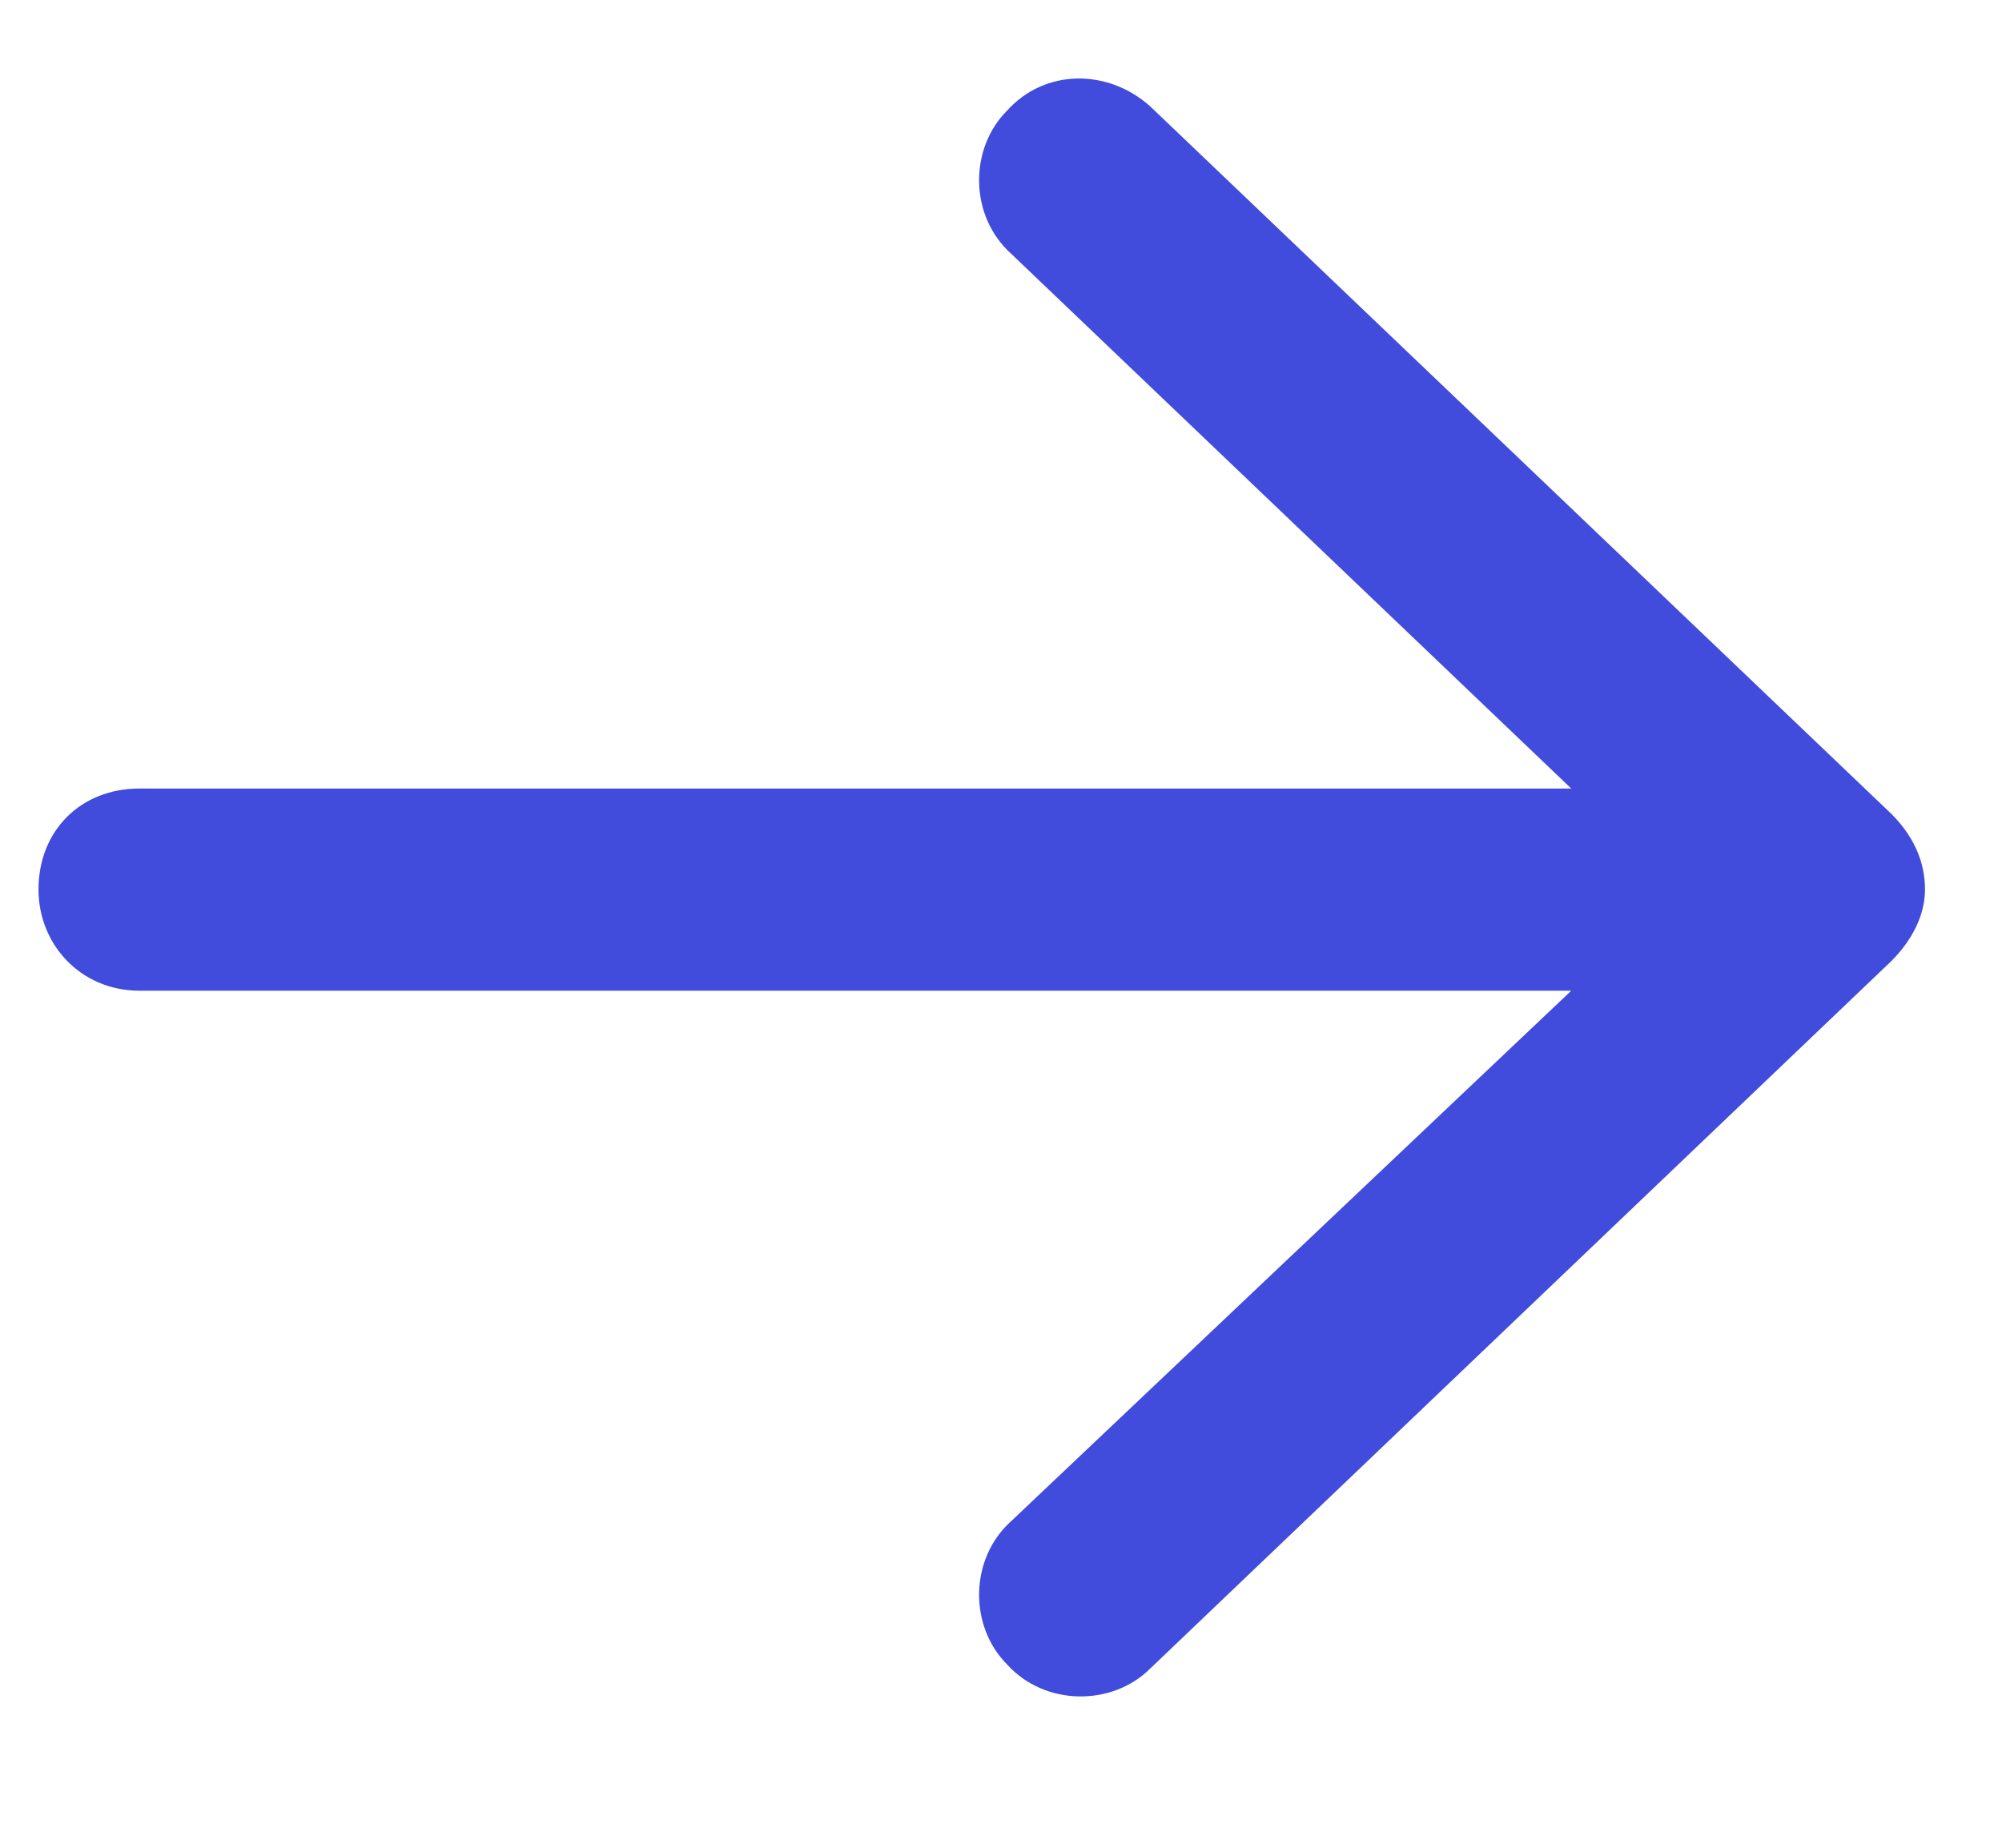
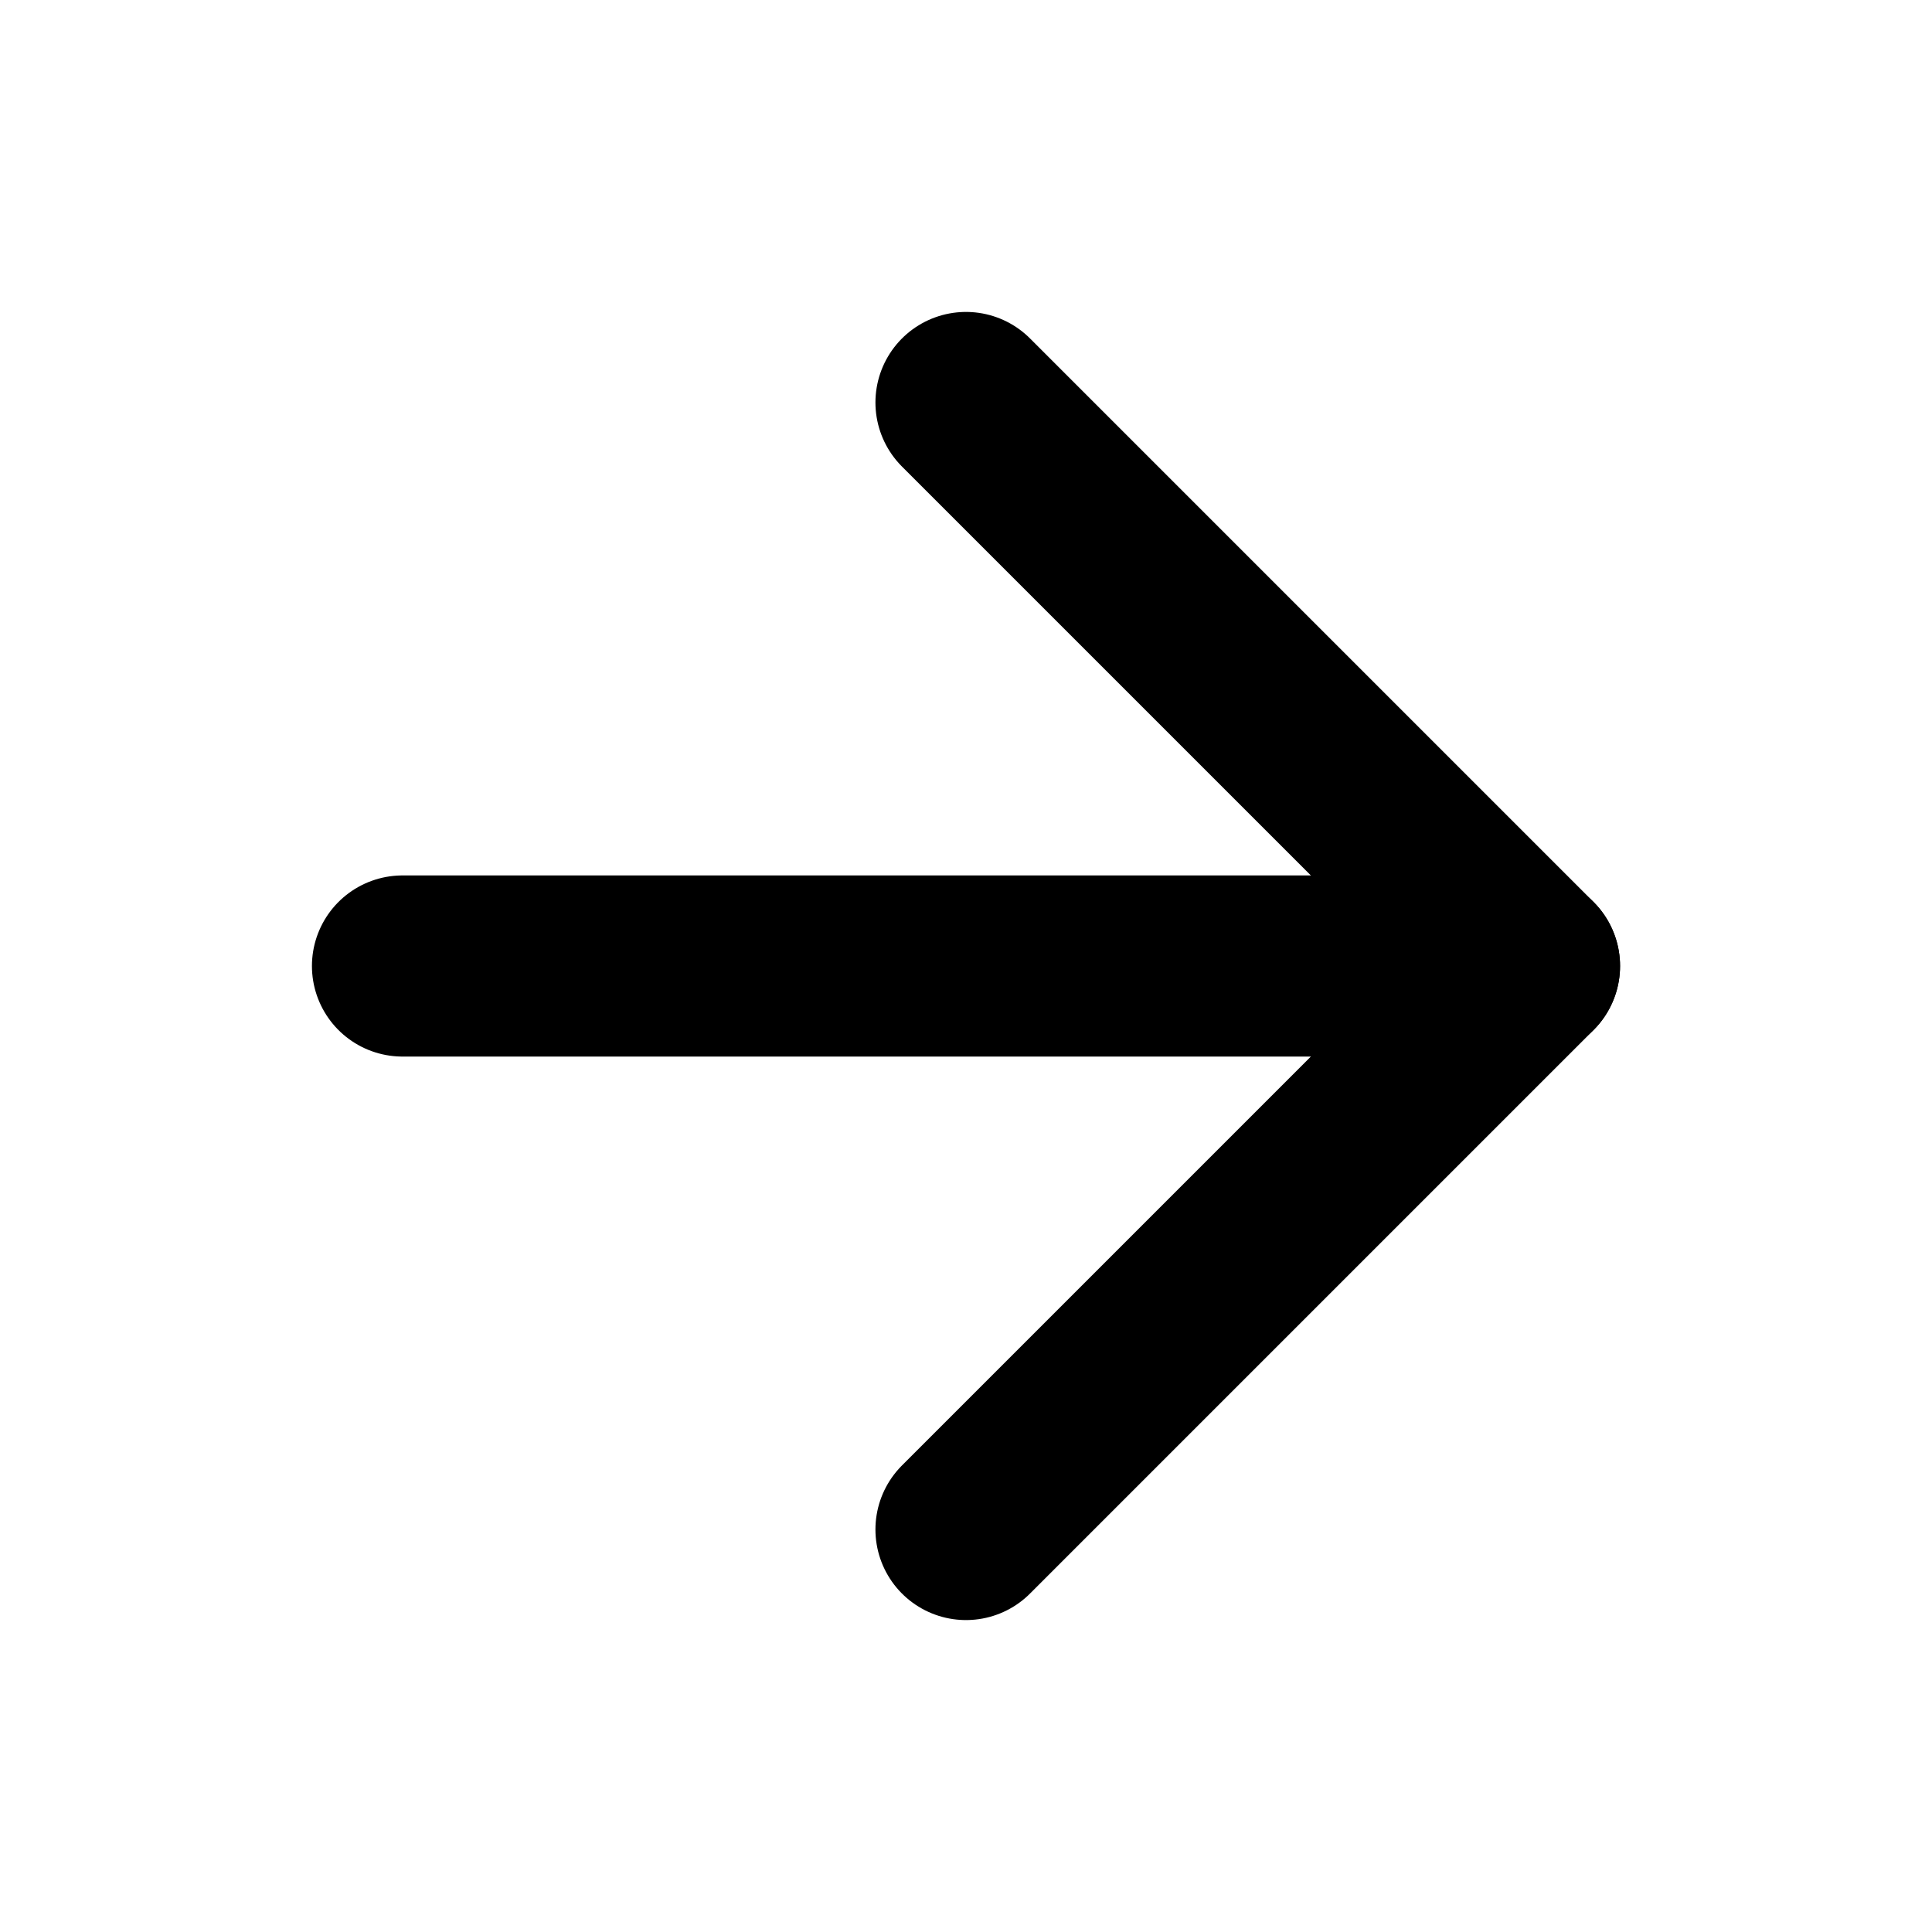
- <svg xmlns="http://www.w3.org/2000/svg" width="13" height="12" viewBox="0 0 13 12" fill="none">
-   <path d="M7.469 0.691L12.281 5.285C12.418 5.422 12.5 5.586 12.5 5.777C12.5 5.941 12.418 6.105 12.281 6.242L7.469 10.836C7.223 11.082 6.785 11.082 6.539 10.809C6.293 10.562 6.293 10.125 6.566 9.879L10.203 6.434H0.906C0.523 6.434 0.25 6.133 0.25 5.777C0.25 5.395 0.523 5.121 0.906 5.121H10.203L6.566 1.648C6.293 1.402 6.293 0.965 6.539 0.719C6.785 0.445 7.195 0.445 7.469 0.691Z" fill="#414BDC" />
+ <svg xmlns="http://www.w3.org/2000/svg" width="24" height="24" viewBox="0 0 24 24" fill="none" stroke="currentColor" stroke-width="2.25" stroke-linecap="round" stroke-linejoin="round" class="lucide lucide-arrow-right">
+   <path d="M5 12h14" />
+   <path d="m12 5 7 7-7 7" />
</svg>
